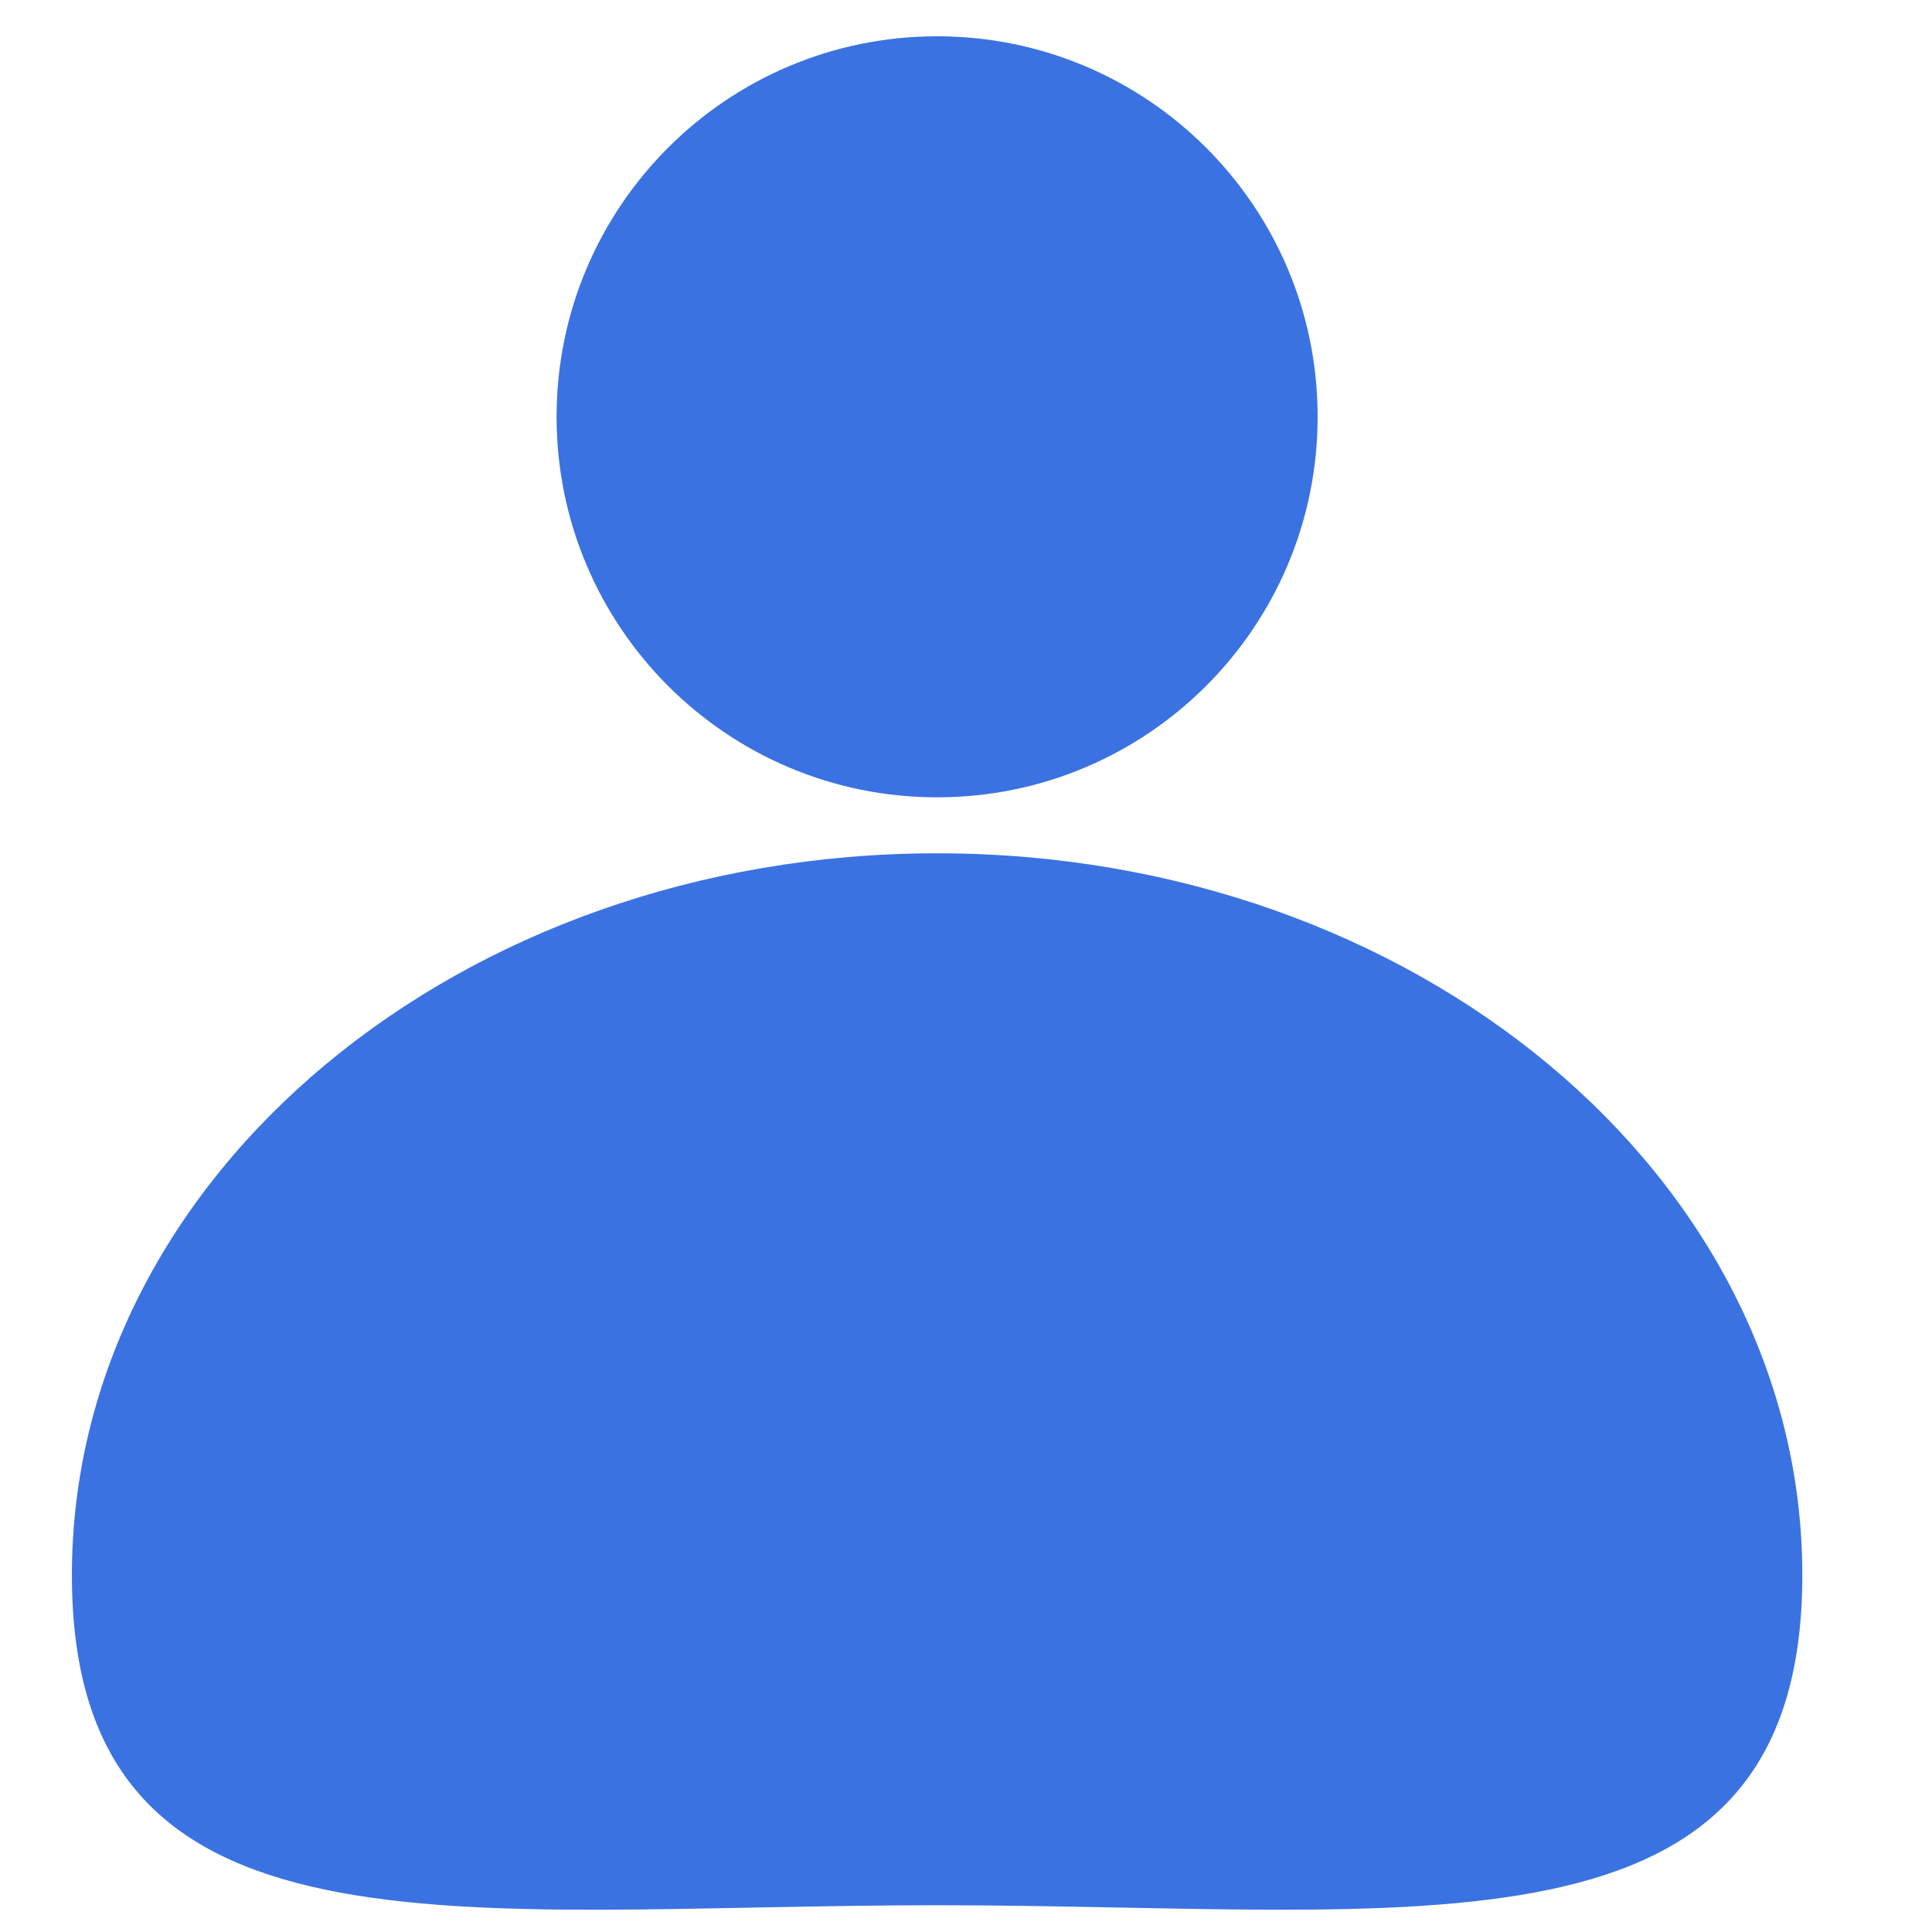
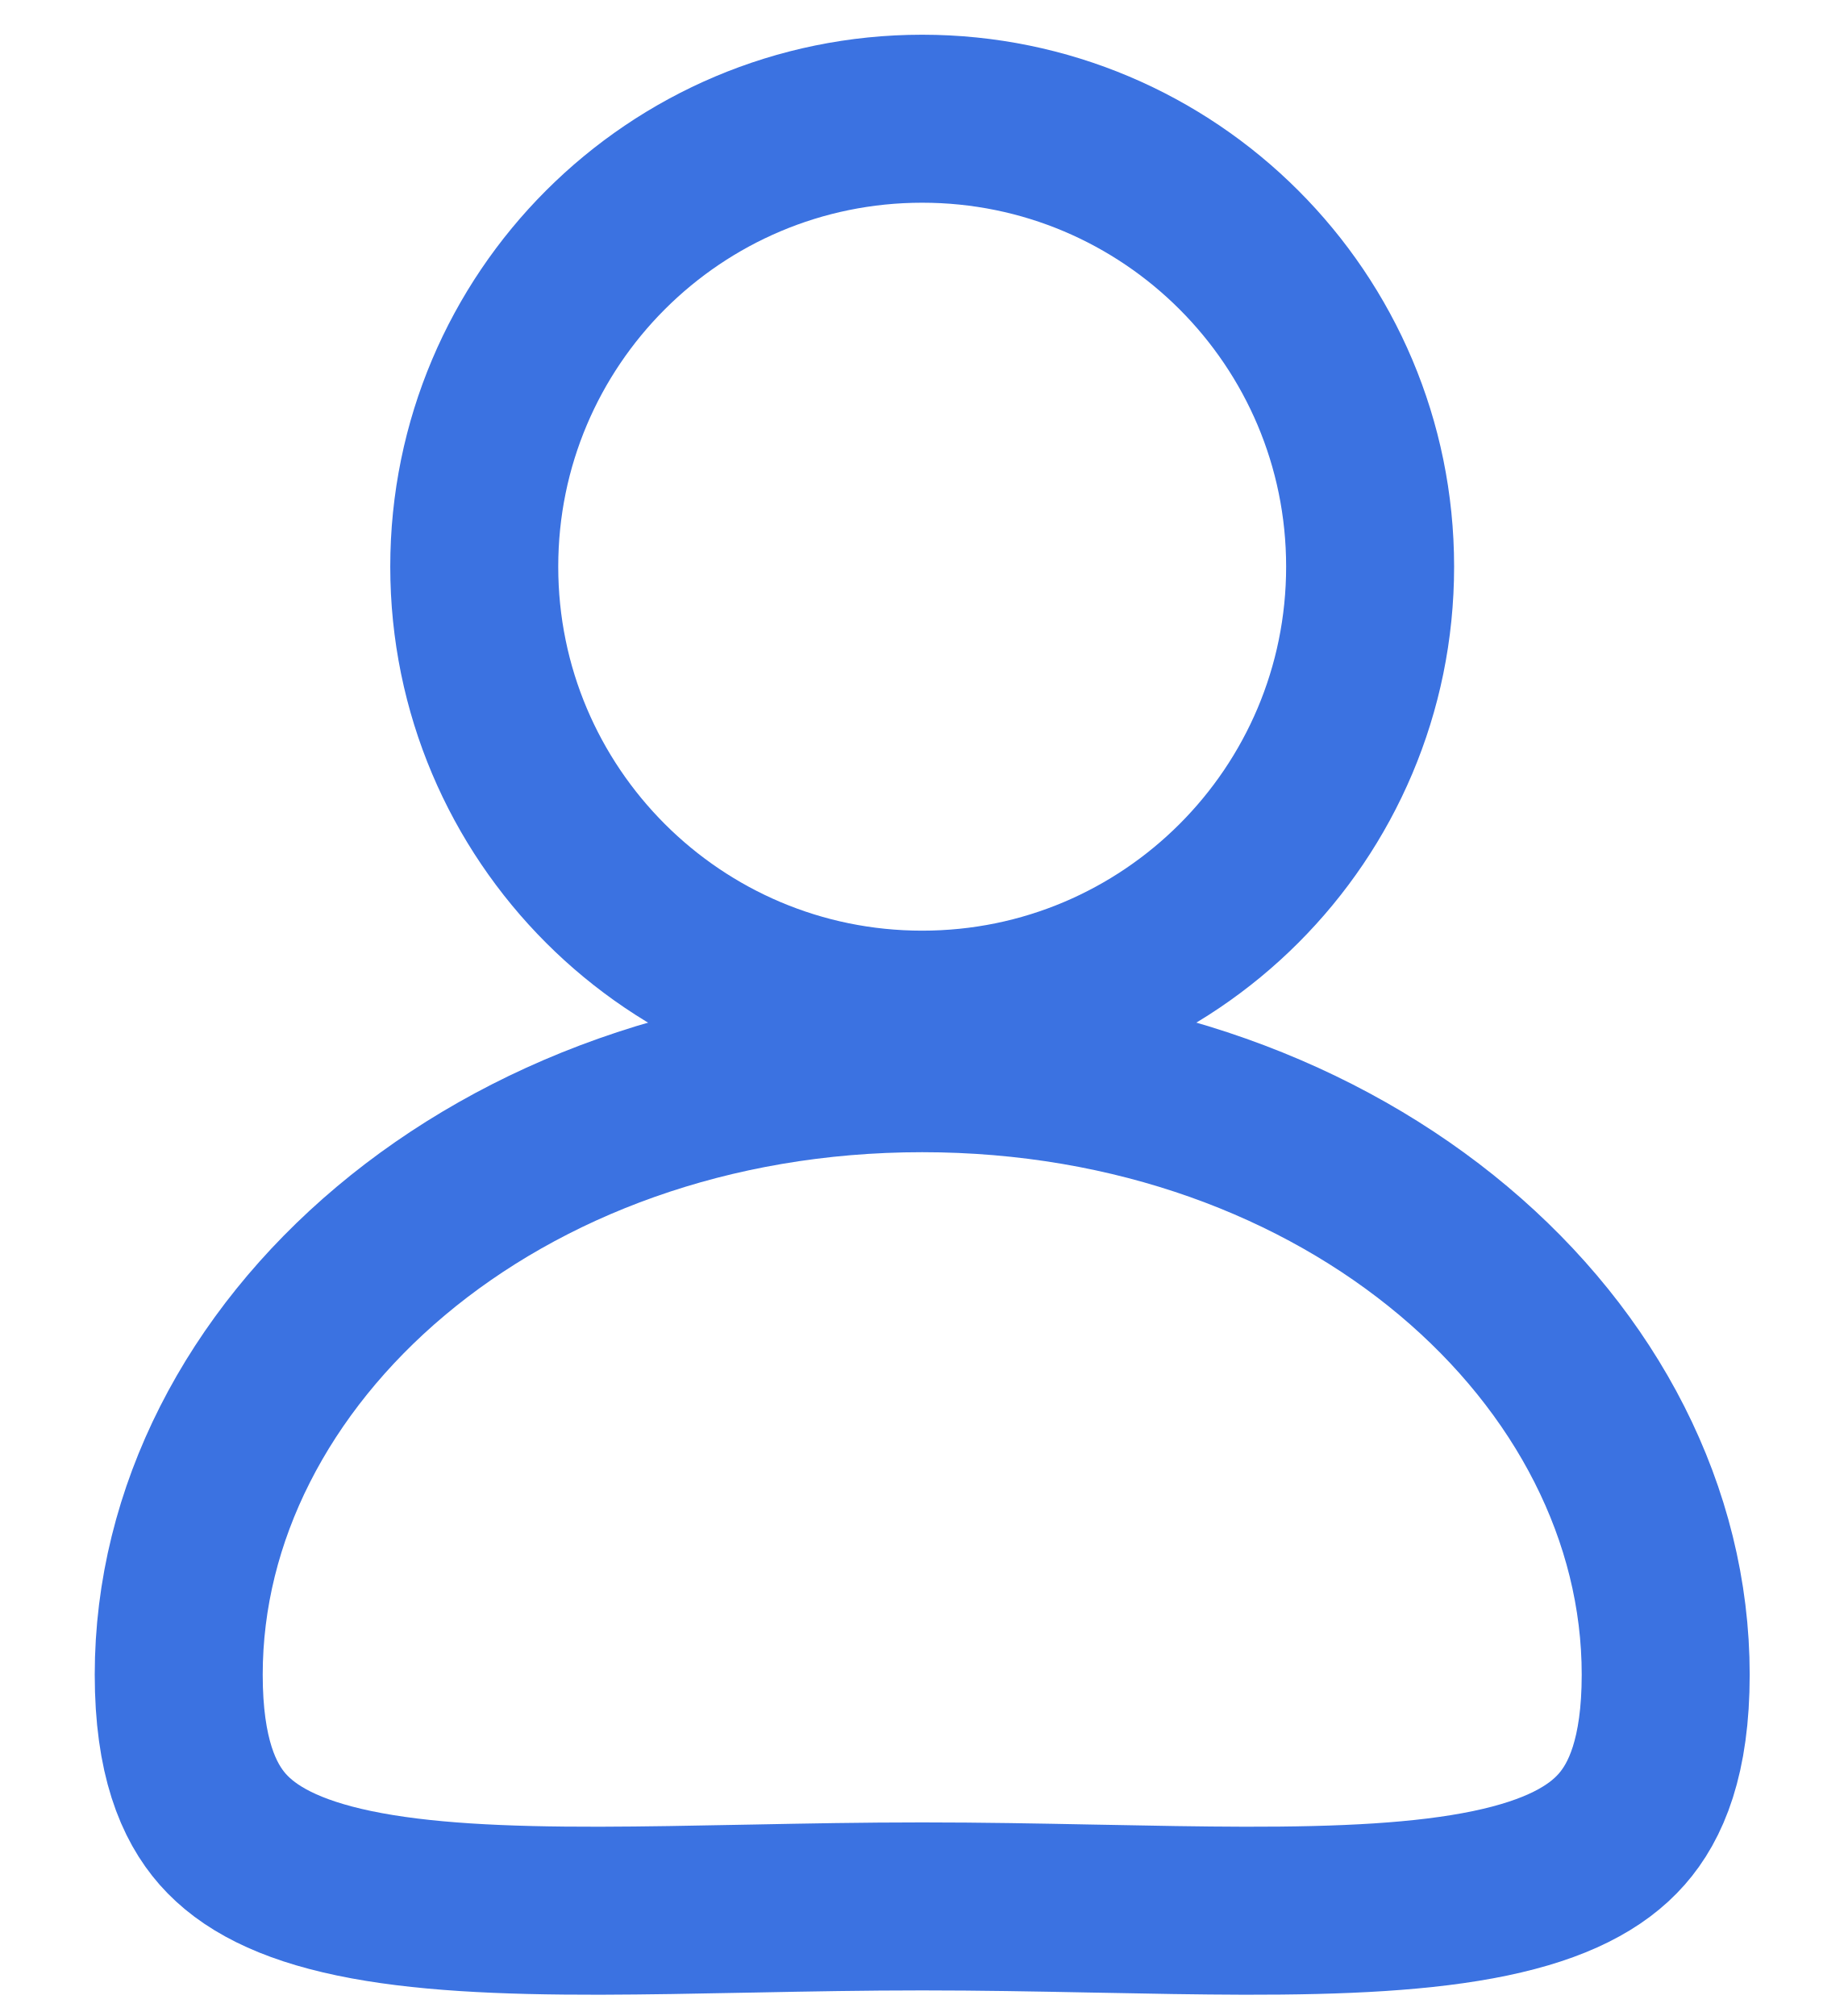
- <svg xmlns="http://www.w3.org/2000/svg" width="33" height="33" viewBox="0 0 33 33" fill="none">
-   <path d="M30.785 26.904C30.785 33.714 24.169 32.543 16.006 32.543C7.845 32.543 1.228 33.714 1.228 26.904C1.228 20.095 7.845 14.575 16.006 14.575C24.169 14.575 30.785 20.095 30.785 26.904Z" fill="#3B72E1" />
-   <path d="M16.006 13.619C19.596 13.619 22.506 10.709 22.506 7.119C22.506 3.53 19.596 0.62 16.006 0.62C12.417 0.62 9.507 3.53 9.507 7.119C9.507 10.709 12.417 13.619 16.006 13.619Z" fill="#3B72E1" />
+ <svg xmlns="http://www.w3.org/2000/svg" width="33" height="36" viewBox="0 0 33 36" fill="none">
+   <path d="M29.749 29.904C29.749 31.364 29.398 32.172 28.962 32.666C28.512 33.177 27.783 33.565 26.614 33.809C25.438 34.054 23.977 34.123 22.226 34.12C21.409 34.118 20.553 34.102 19.65 34.084C19.593 34.083 19.535 34.082 19.478 34.081C18.516 34.062 17.507 34.043 16.47 34.043C15.434 34.043 14.424 34.062 13.463 34.081C13.405 34.082 13.348 34.083 13.291 34.084C12.388 34.102 11.531 34.118 10.715 34.12C8.963 34.123 7.502 34.054 6.327 33.809C5.158 33.565 4.429 33.177 3.978 32.666C3.543 32.172 3.192 31.364 3.192 29.904C3.192 24.166 8.871 19.075 16.47 19.075C24.07 19.075 29.749 24.166 29.749 29.904Z" stroke="#3B72E1" stroke-width="3" />
+   <path d="M16.47 18.119C20.888 18.119 24.47 14.537 24.47 10.119C24.47 5.701 20.888 2.12 16.47 2.12C12.052 2.12 8.47 5.701 8.47 10.119C8.47 14.537 12.052 18.119 16.47 18.119Z" stroke="#3B72E1" stroke-width="3" />
</svg>
